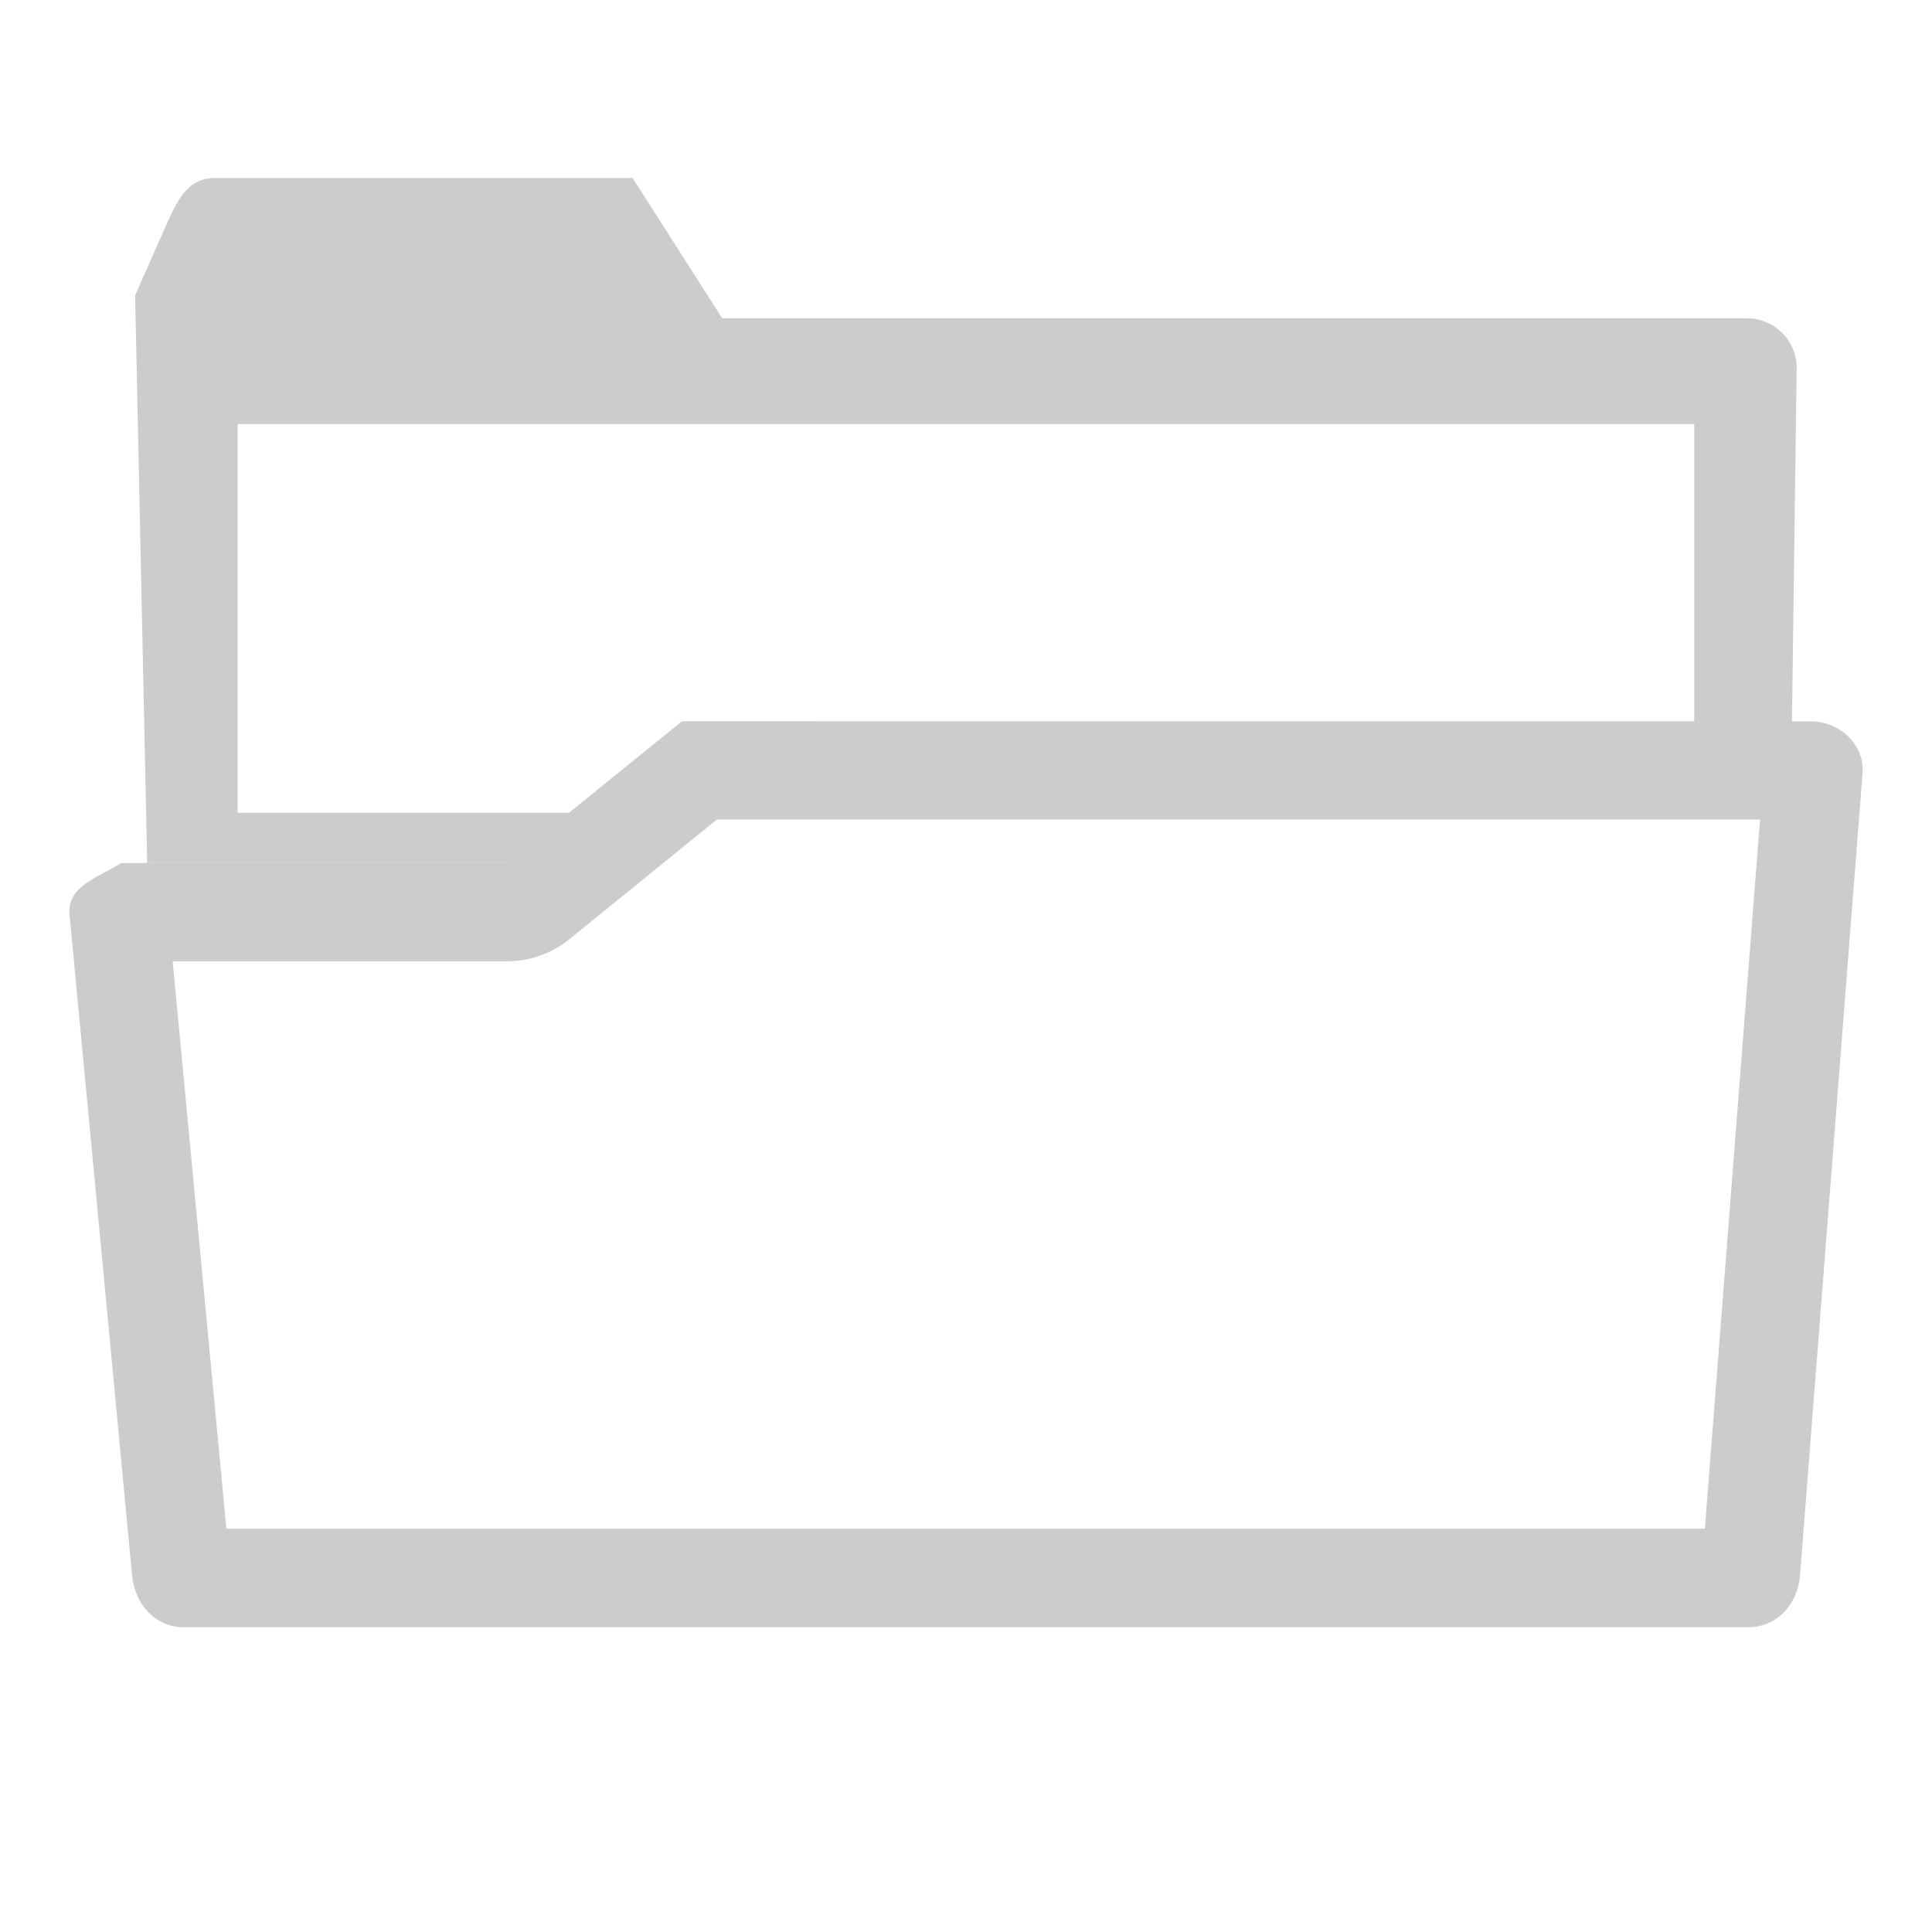
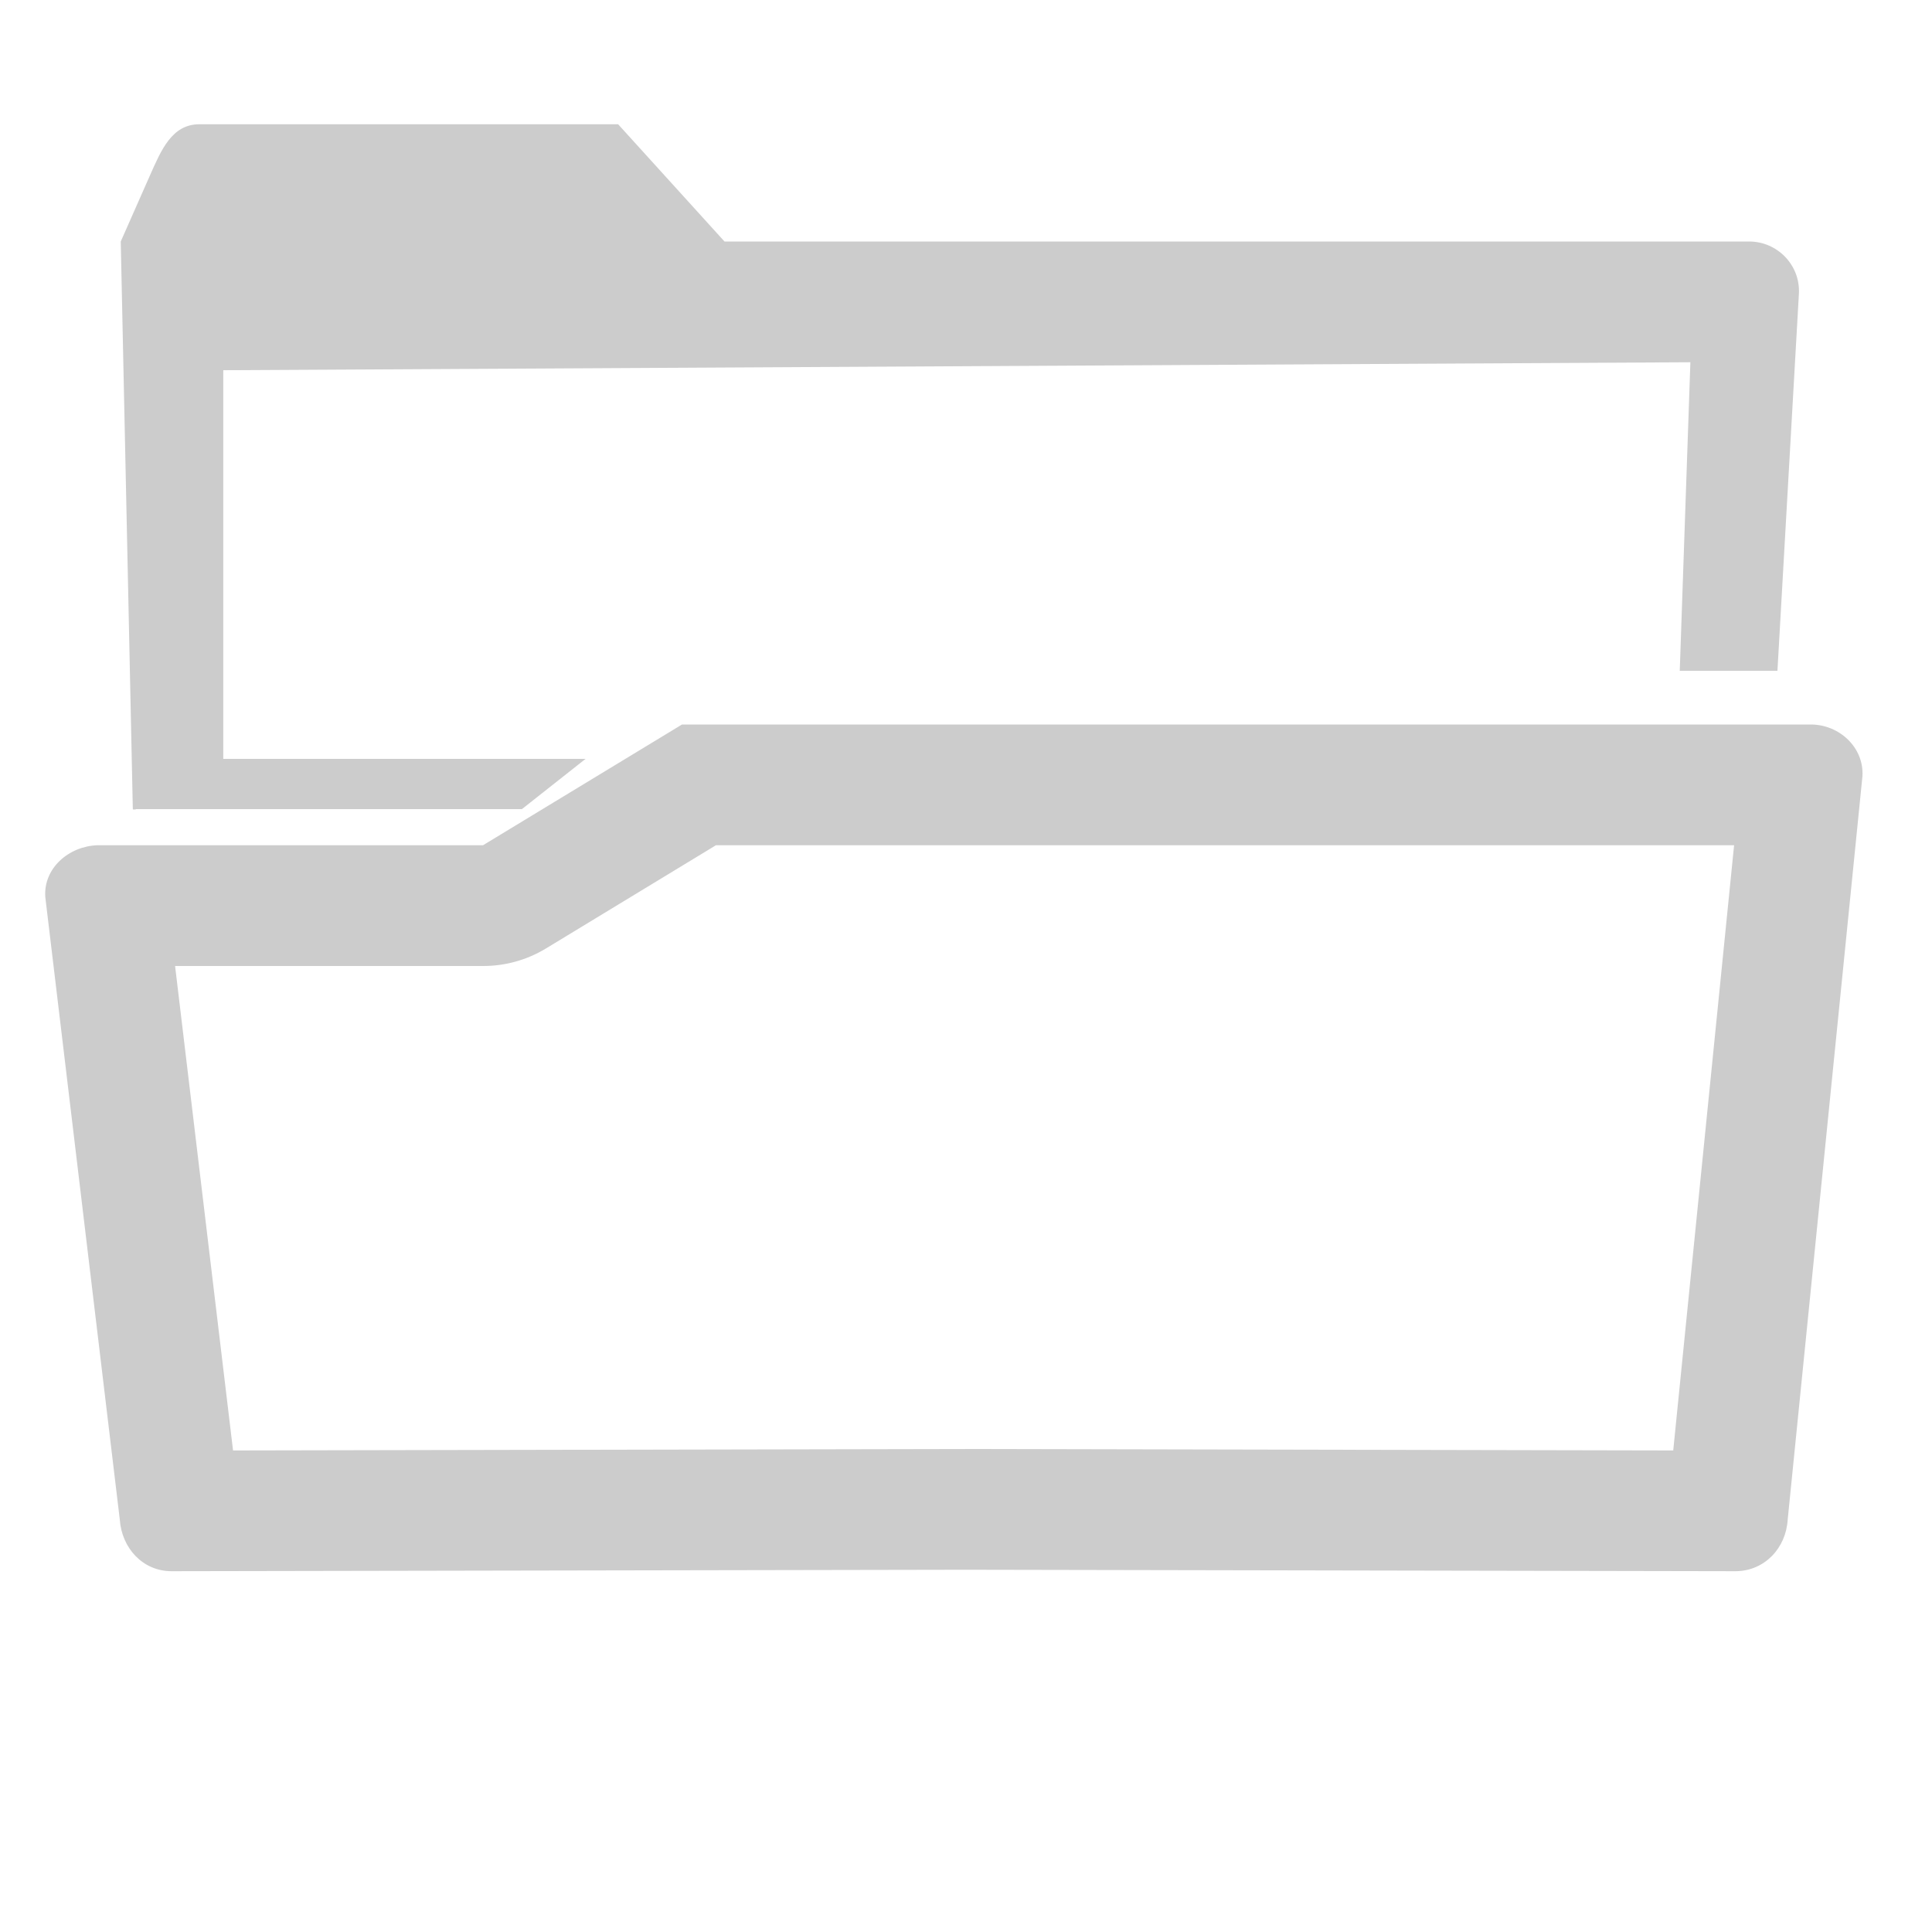
<svg xmlns="http://www.w3.org/2000/svg" height="16" width="16">
  <g fill="#ccc">
-     <path d="m1.771 1.475c-.228 0-.316.211-.412.428l-.24.543.1 4.703c.009-0.0.019.003.027-.002h3.195l.527-.416h-3v-3.219h12.063v2.488h.809l.039-2.936c.01-.237-.182-.428-.41-.428h-8.488l-.742-1.162z" />
-     <path d="m5.648 5.973-1.449 1.174h-3.195c-.201.126-.45.192-.428.428l.518 5.473c.022.236.191.428.428.428h12.957c.237 0 .409-.191.428-.428l.518-6.646c.018-.236-.191-.428-.428-.428zm.289.814h8.639l-.457 5.873h-12.244l-.445-4.699h2.77a.815.815 0 0 0 .514-.182z" />
+     <path d="m1.652 1.029c-.228 0-.316.211-.412.428l-.24.543.1 4.703c.009-0.0.019.003.027-.002h3.195l.527-.416h-3v-3.219l12.15-.066-.088 2.555h.809l.178-3.127c.01-.237-.182-.427-.41-.428h-8.488l-.881-.971z" />
+     <path d="m5.648 6-1.648 1h-3.195c-.237.009-.446.191-.43.428l.617 5.156c.016.237.191.428.428.428l6.58-.012 6.377.012c.237-.003.414-.191.428-.428l.619-6.156c.014-.237-.191-.428-.428-.428zm.281 1h8.432l-.504 5.012-5.855-.012a1 1 0 0 0 -.004 0l-6.068.012-.48-4.012h2.551a1 1 0 0 0 .52-.145z" />
  </g>
</svg>
